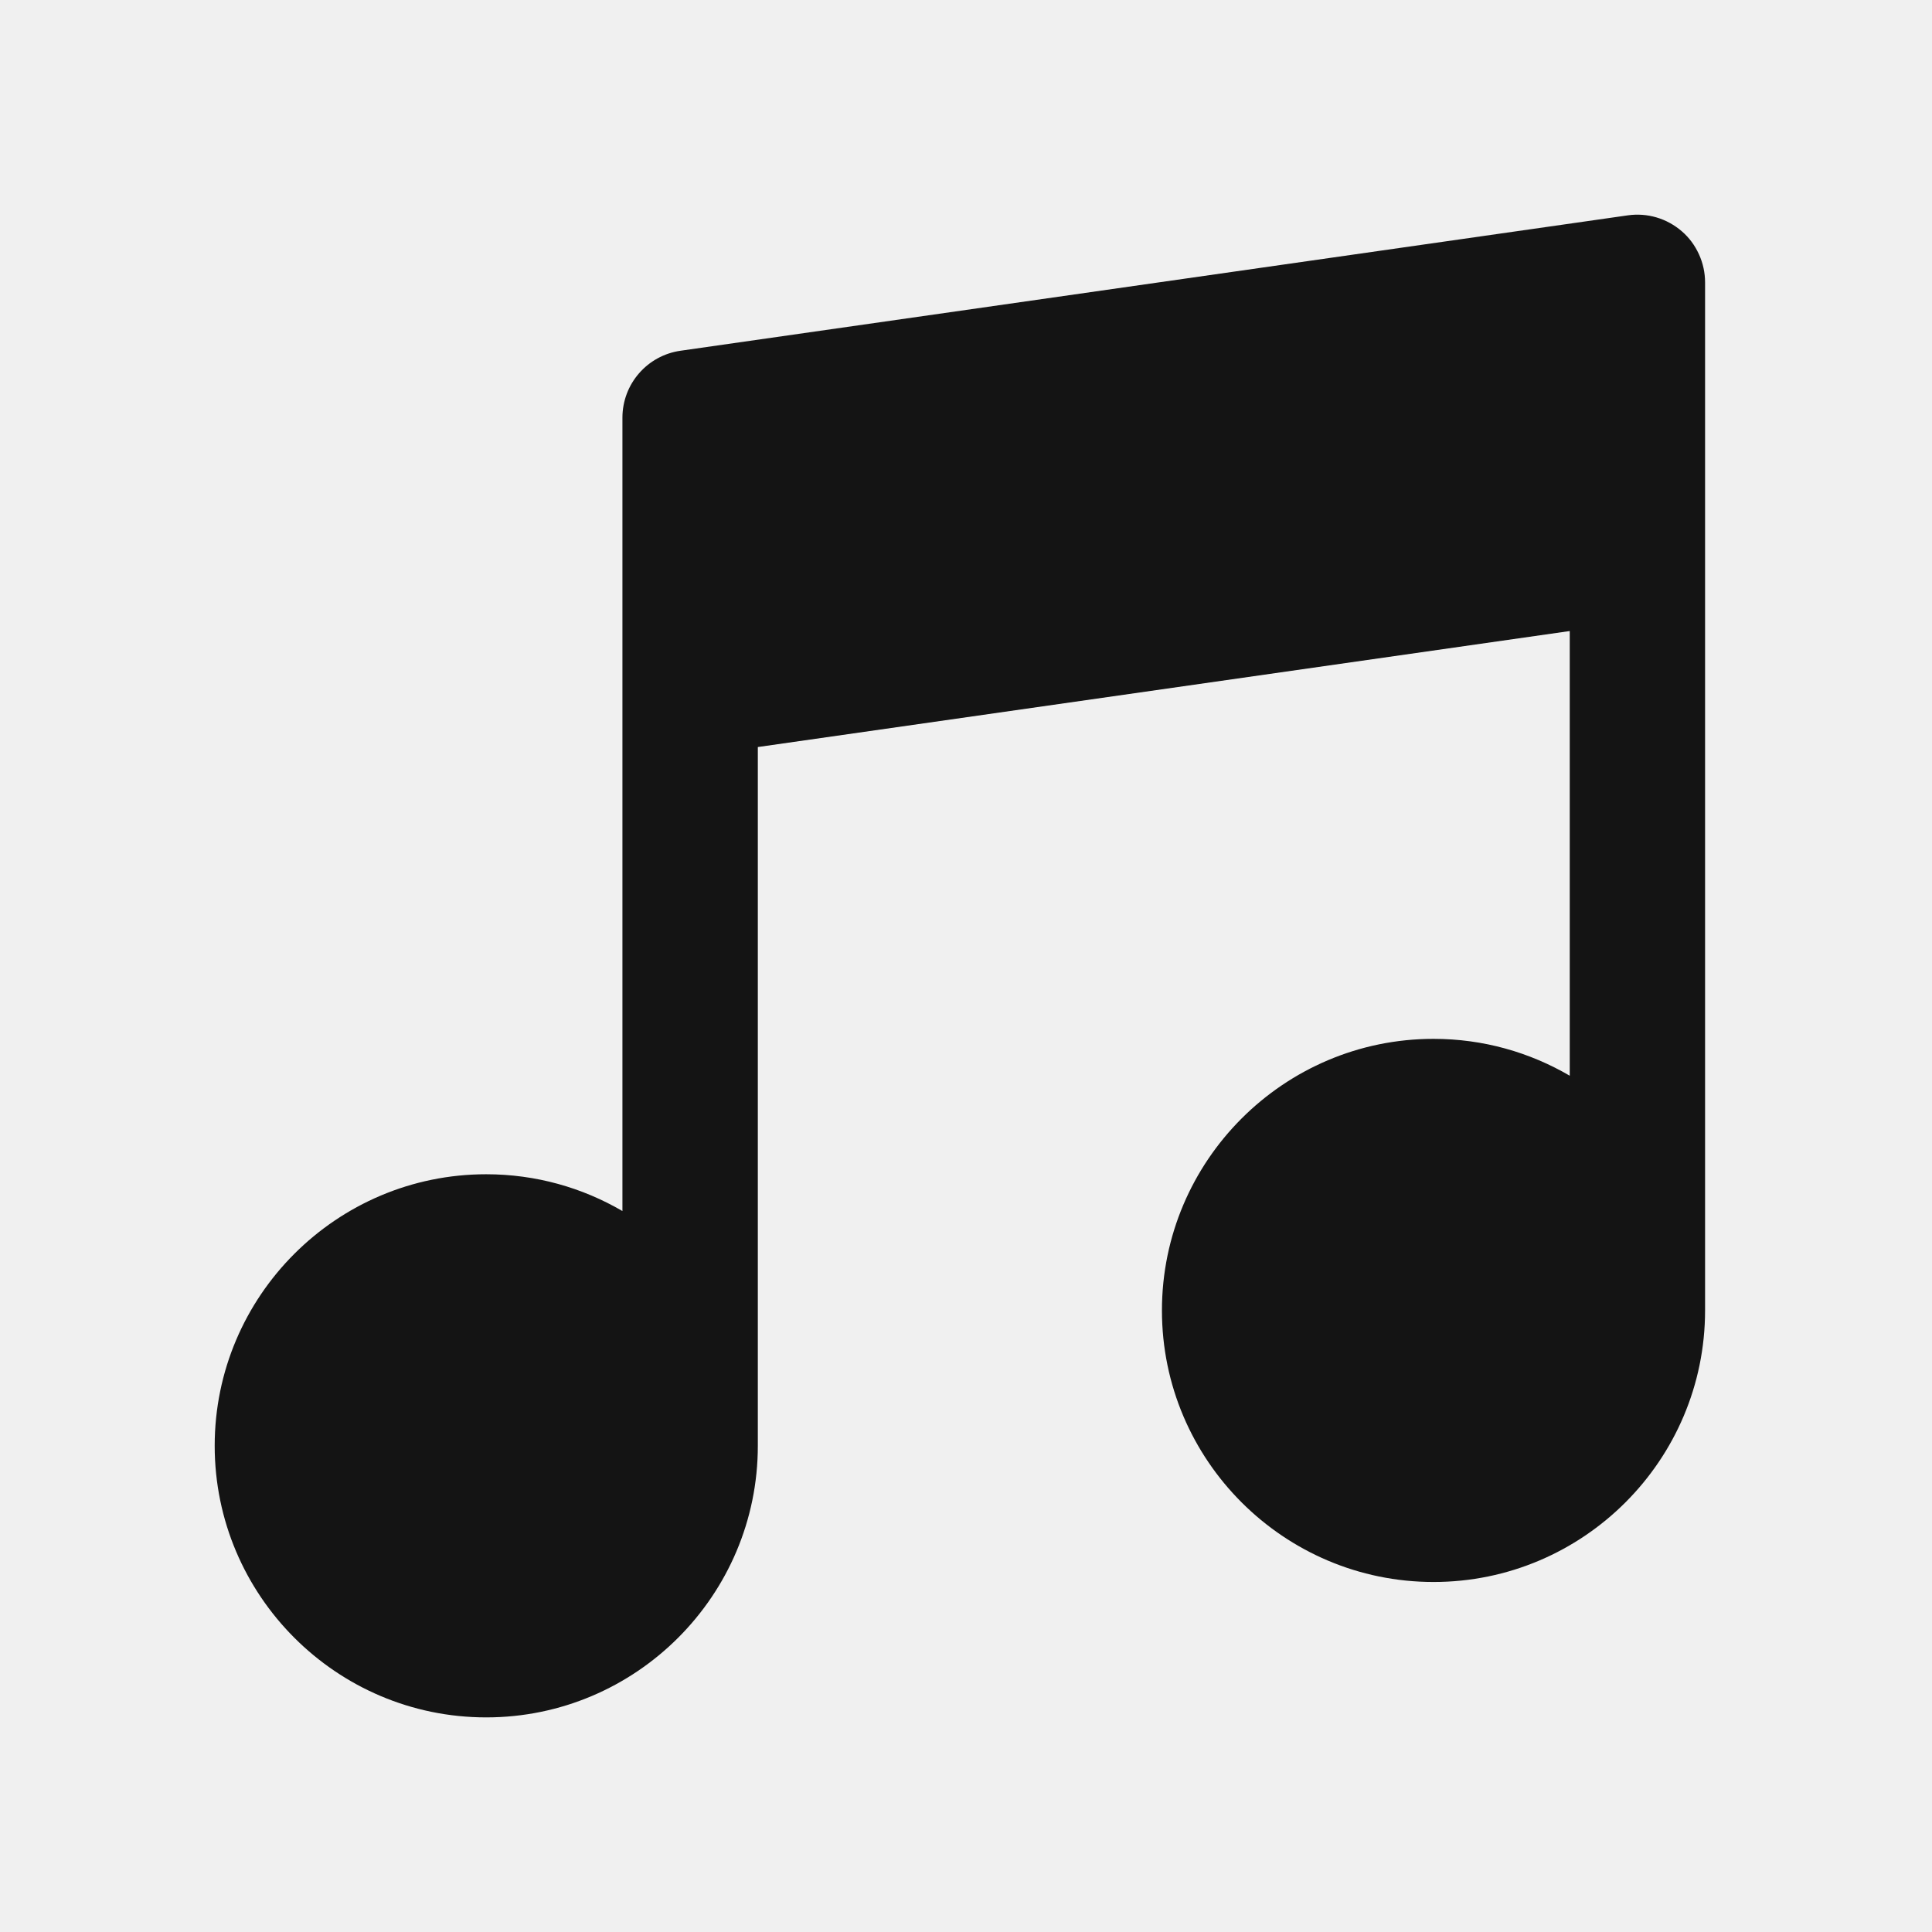
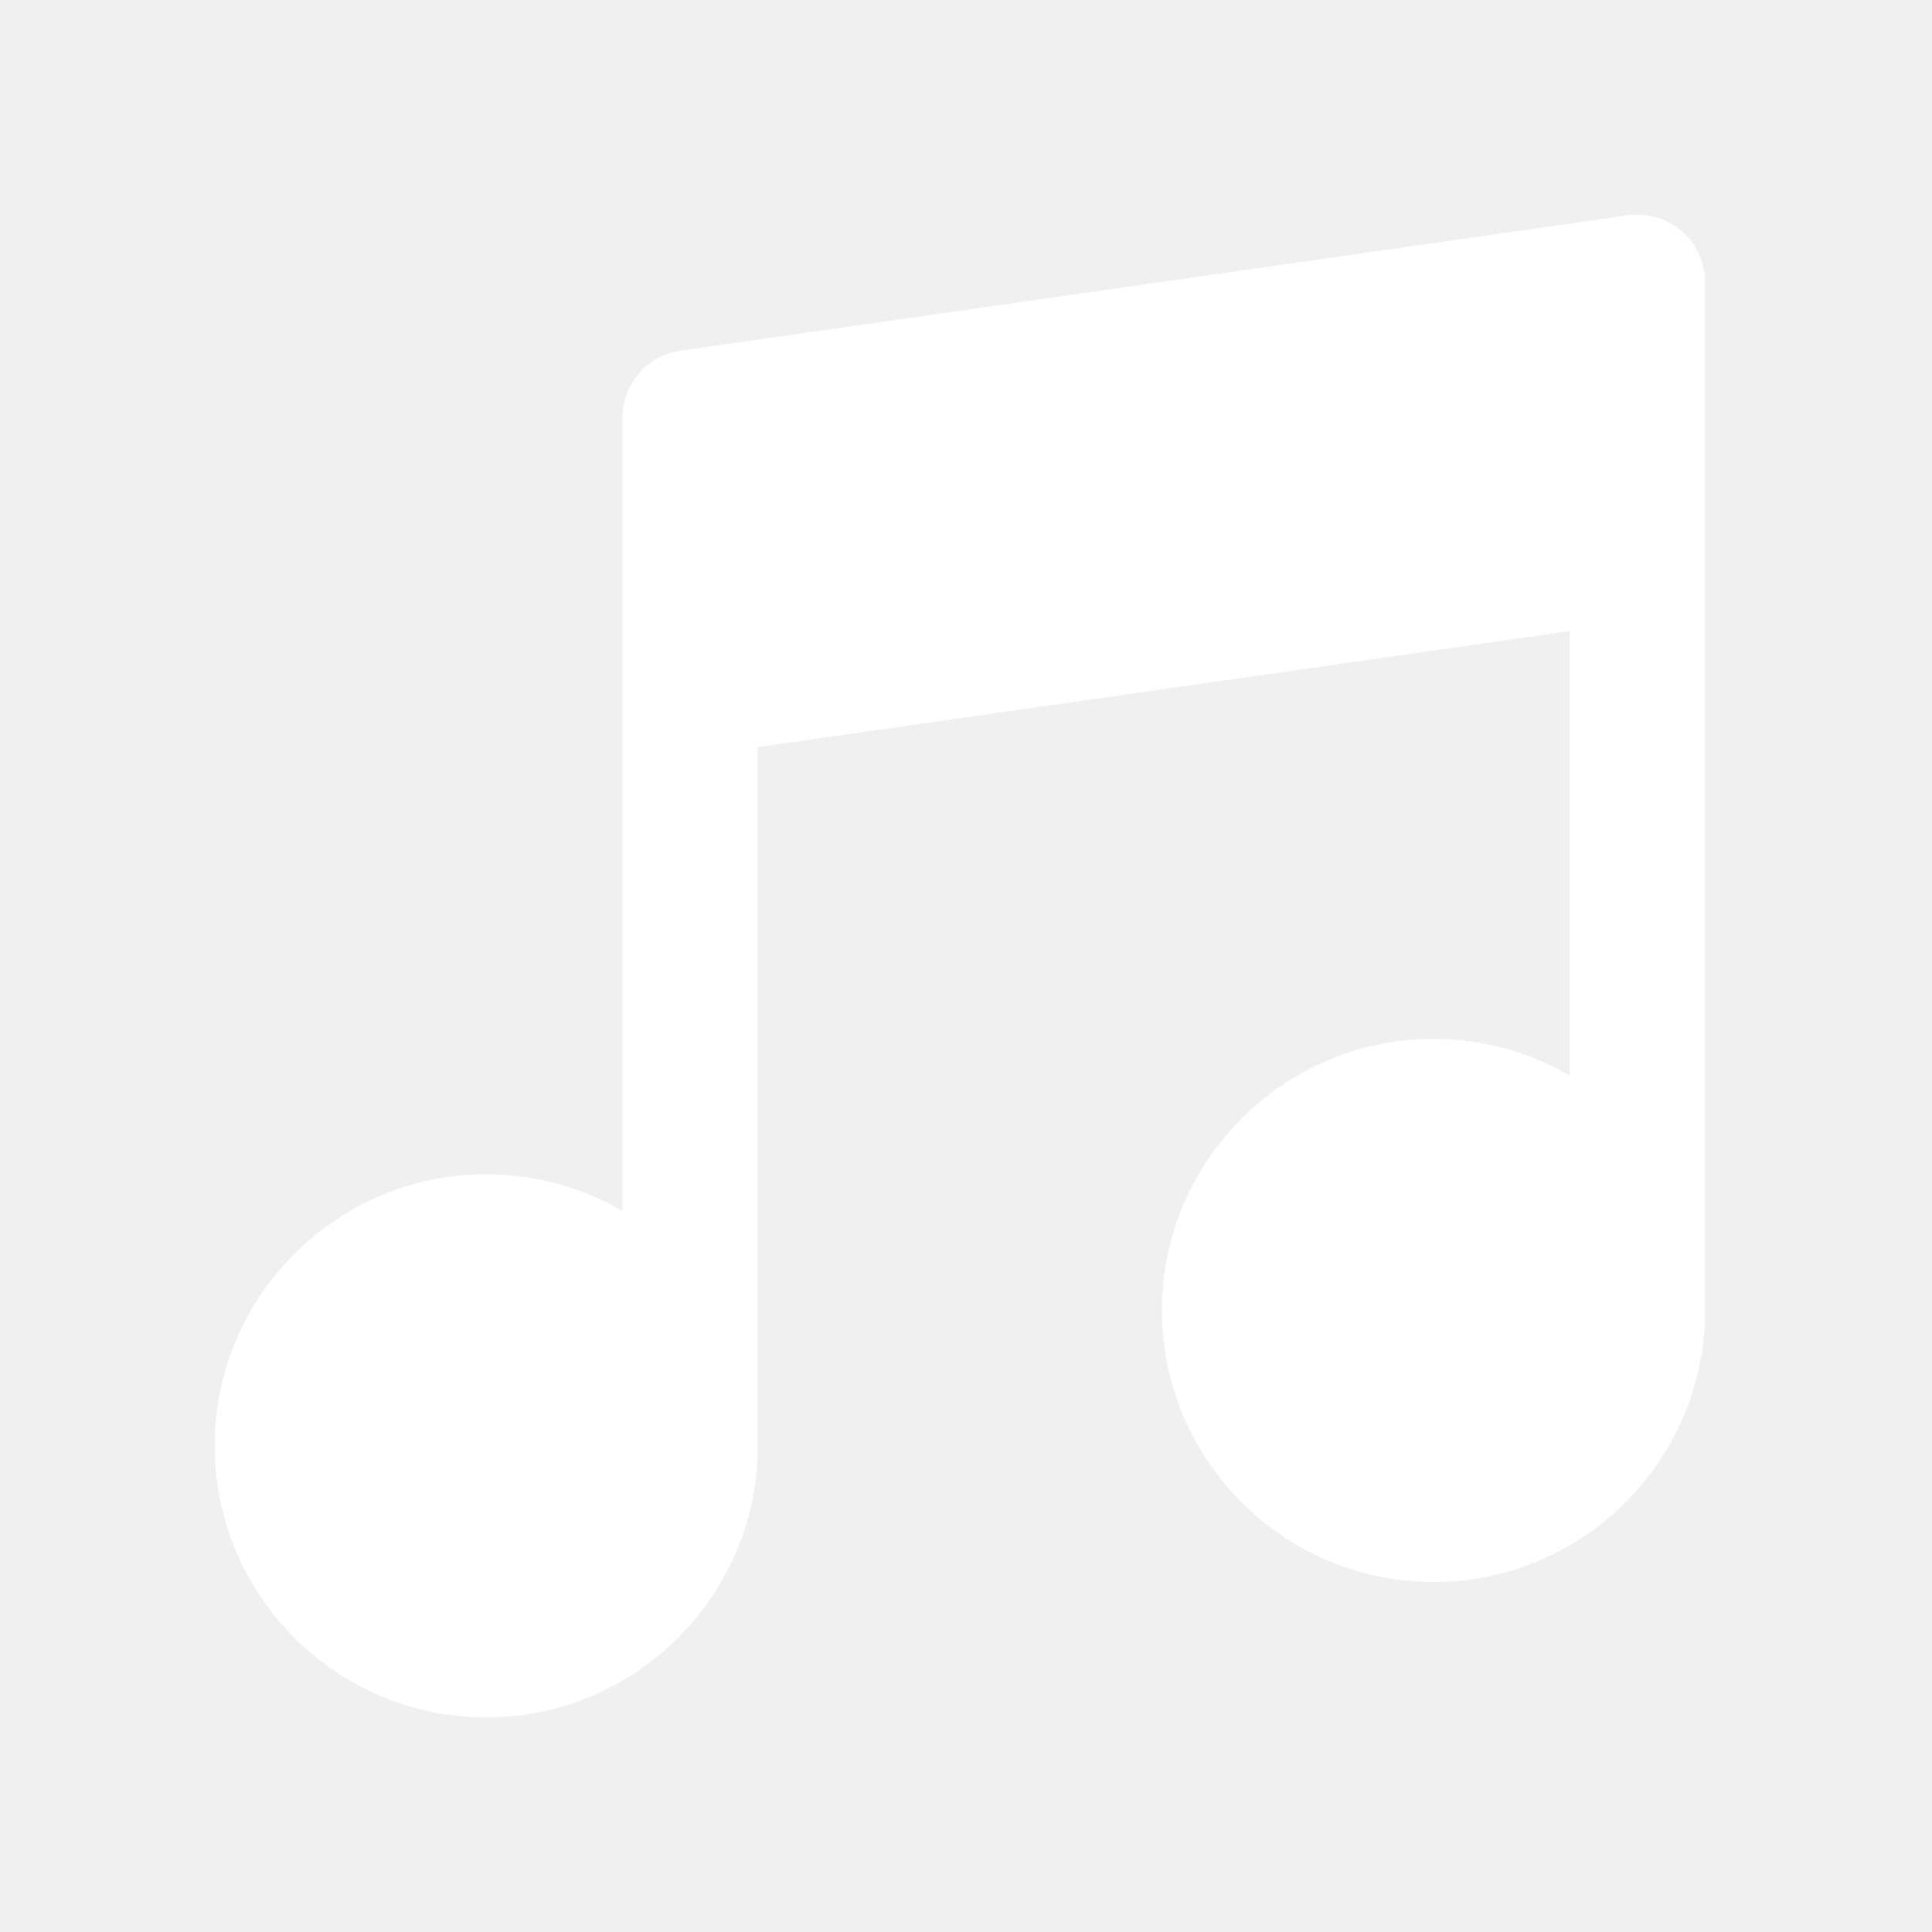
<svg xmlns="http://www.w3.org/2000/svg" width="24" height="24" viewBox="0 0 24 24" fill="none">
-   <path d="M20.892 2.873C20.8 2.794 20.694 2.735 20.578 2.701C20.463 2.667 20.341 2.658 20.222 2.675L8.454 4.357C8.04 4.416 7.732 4.77 7.732 5.189V15.044C7.235 14.754 6.657 14.587 6.04 14.587C4.18 14.587 2.667 16.1 2.667 17.96C2.667 19.82 4.18 21.334 6.04 21.334C7.9 21.334 9.414 19.82 9.414 17.96V9.28L19.5 7.839V13.363C19.002 13.072 18.424 12.905 17.808 12.905C15.948 12.905 14.434 14.419 14.434 16.279C14.434 18.139 15.948 19.652 17.808 19.652C19.668 19.652 21.181 18.139 21.181 16.279V3.508C21.181 3.387 21.155 3.268 21.105 3.159C21.055 3.049 20.983 2.951 20.892 2.873Z" fill="#141414" />
+   <path d="M20.892 2.873C20.8 2.794 20.694 2.735 20.578 2.701C20.463 2.667 20.341 2.658 20.222 2.675L8.454 4.357C8.04 4.416 7.732 4.77 7.732 5.189V15.044C7.235 14.754 6.657 14.587 6.04 14.587C4.18 14.587 2.667 16.1 2.667 17.96C2.667 19.82 4.18 21.334 6.04 21.334C7.9 21.334 9.414 19.82 9.414 17.96V9.28L19.5 7.839V13.363C19.002 13.072 18.424 12.905 17.808 12.905C15.948 12.905 14.434 14.419 14.434 16.279C14.434 18.139 15.948 19.652 17.808 19.652C19.668 19.652 21.181 18.139 21.181 16.279V3.508C21.181 3.387 21.155 3.268 21.105 3.159C21.055 3.049 20.983 2.951 20.892 2.873Z" fill="#ffffff" />
</svg>
